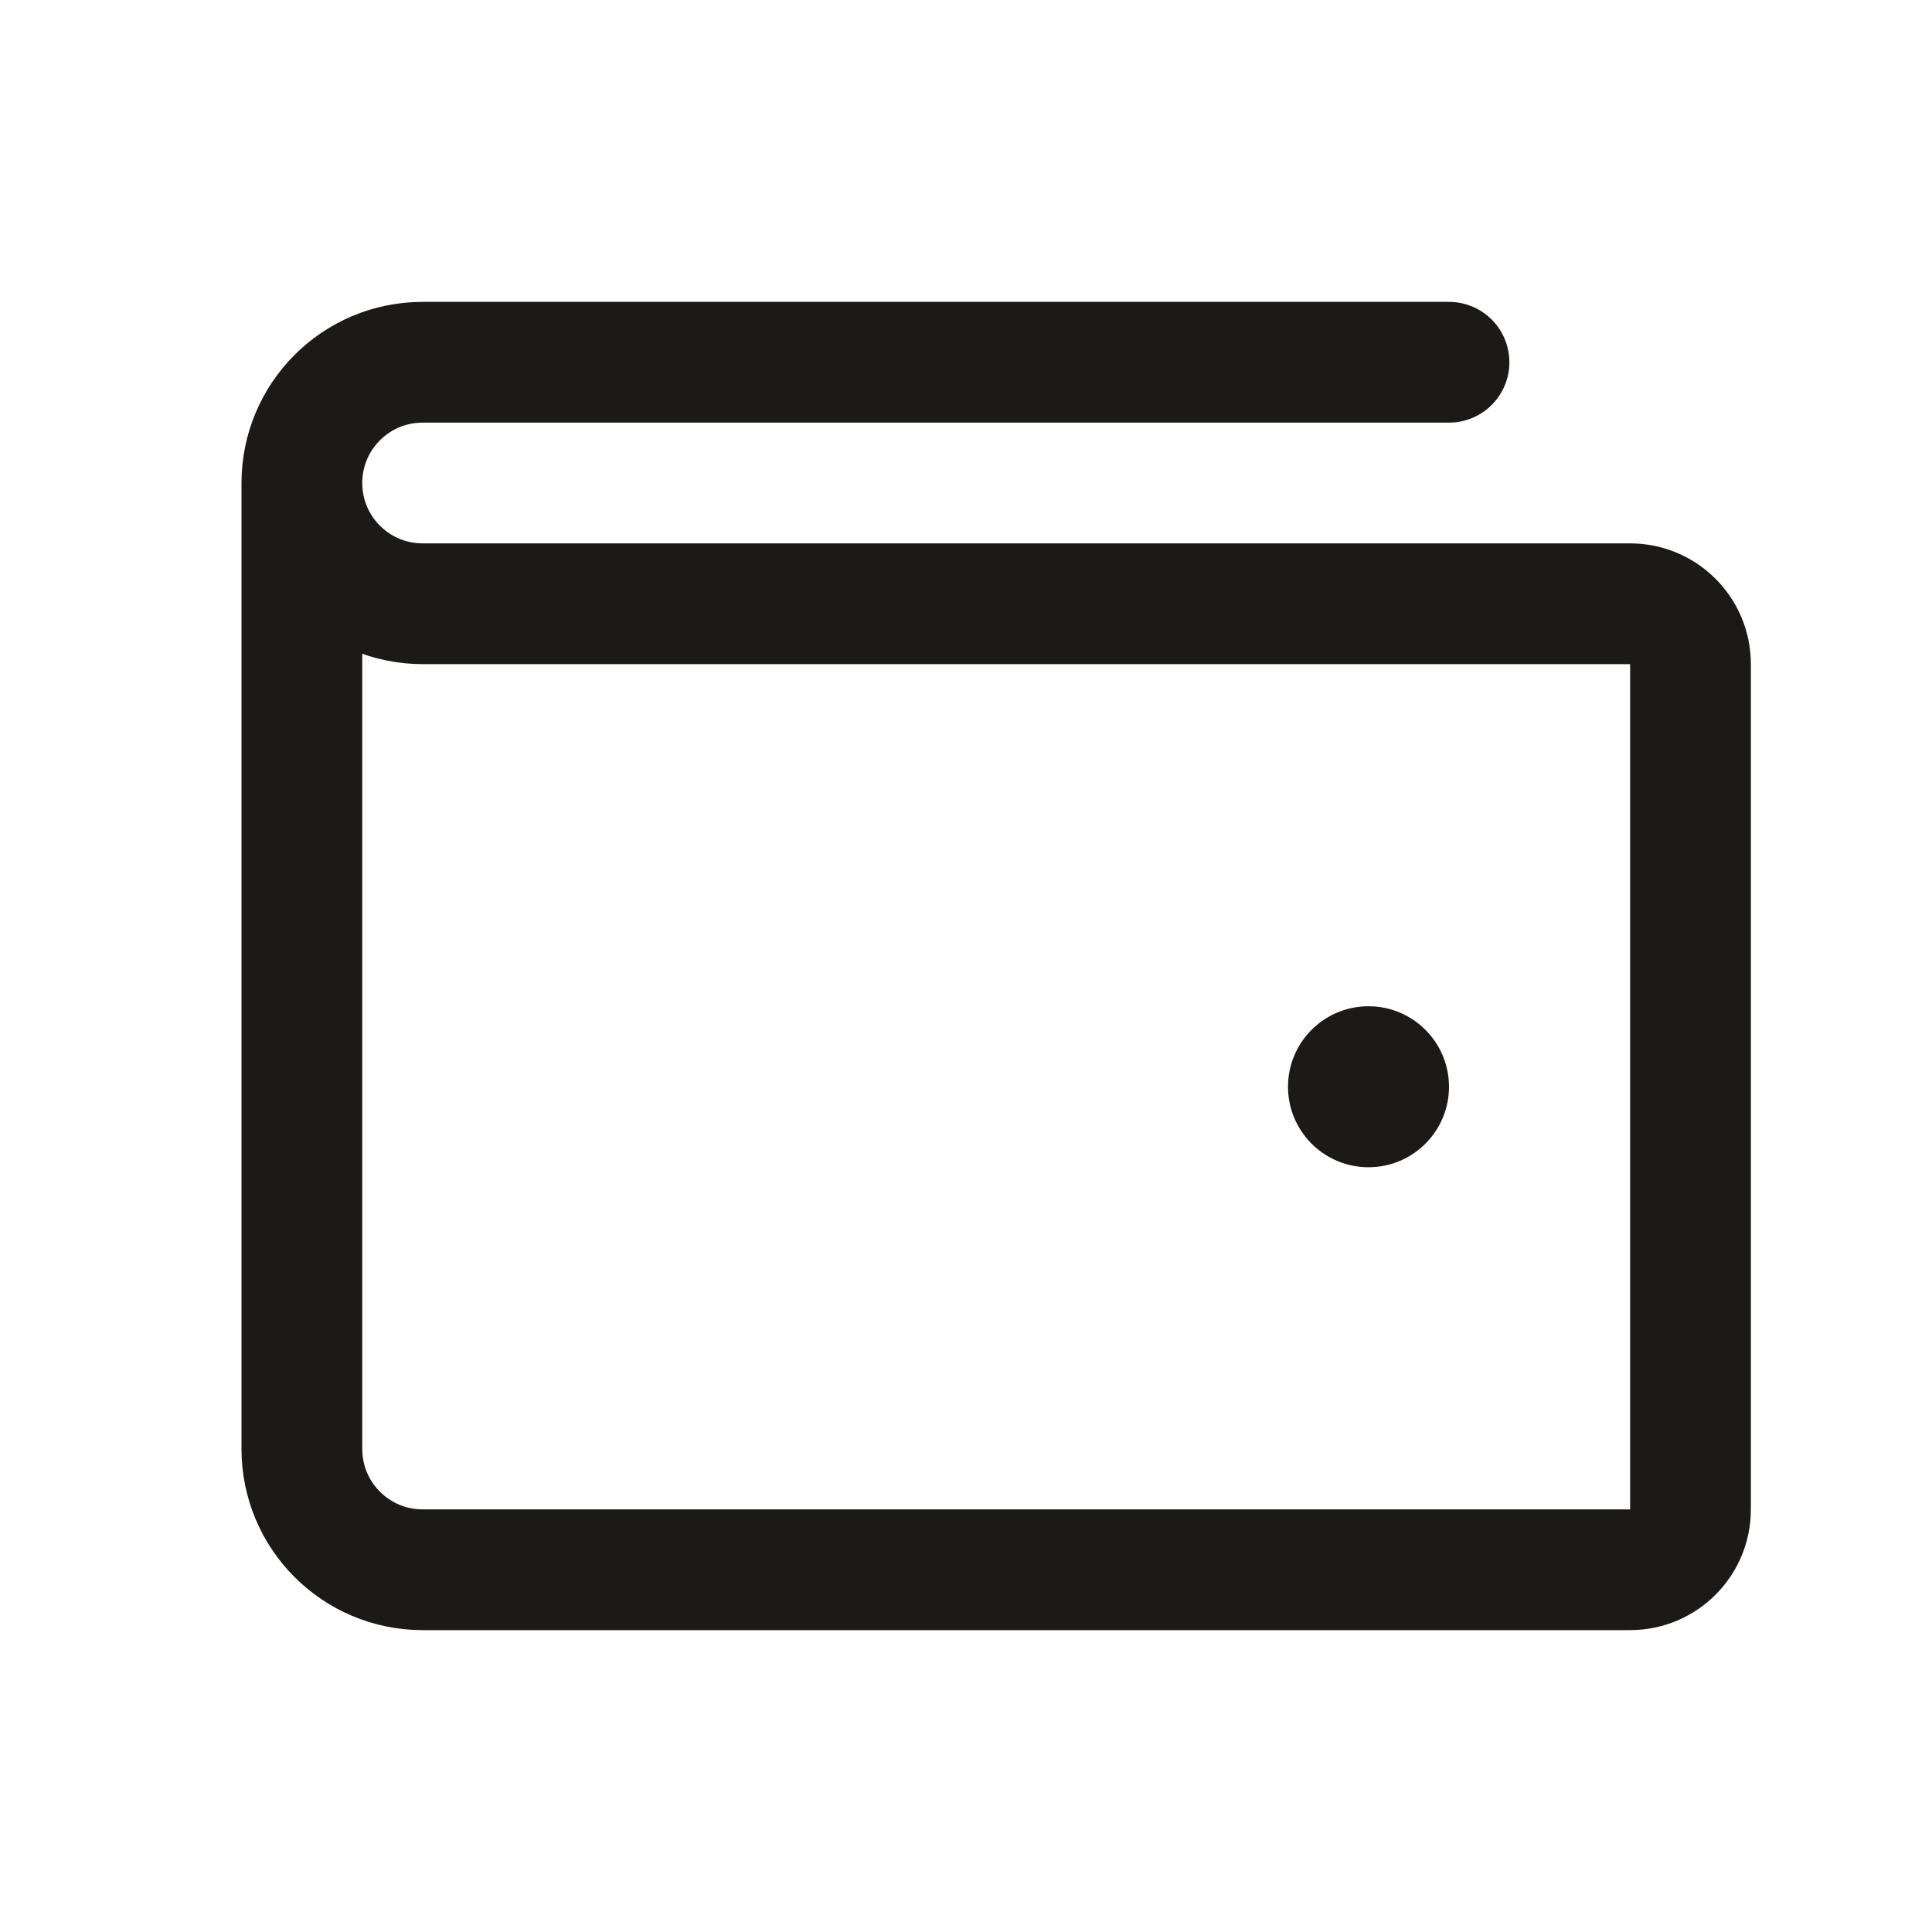
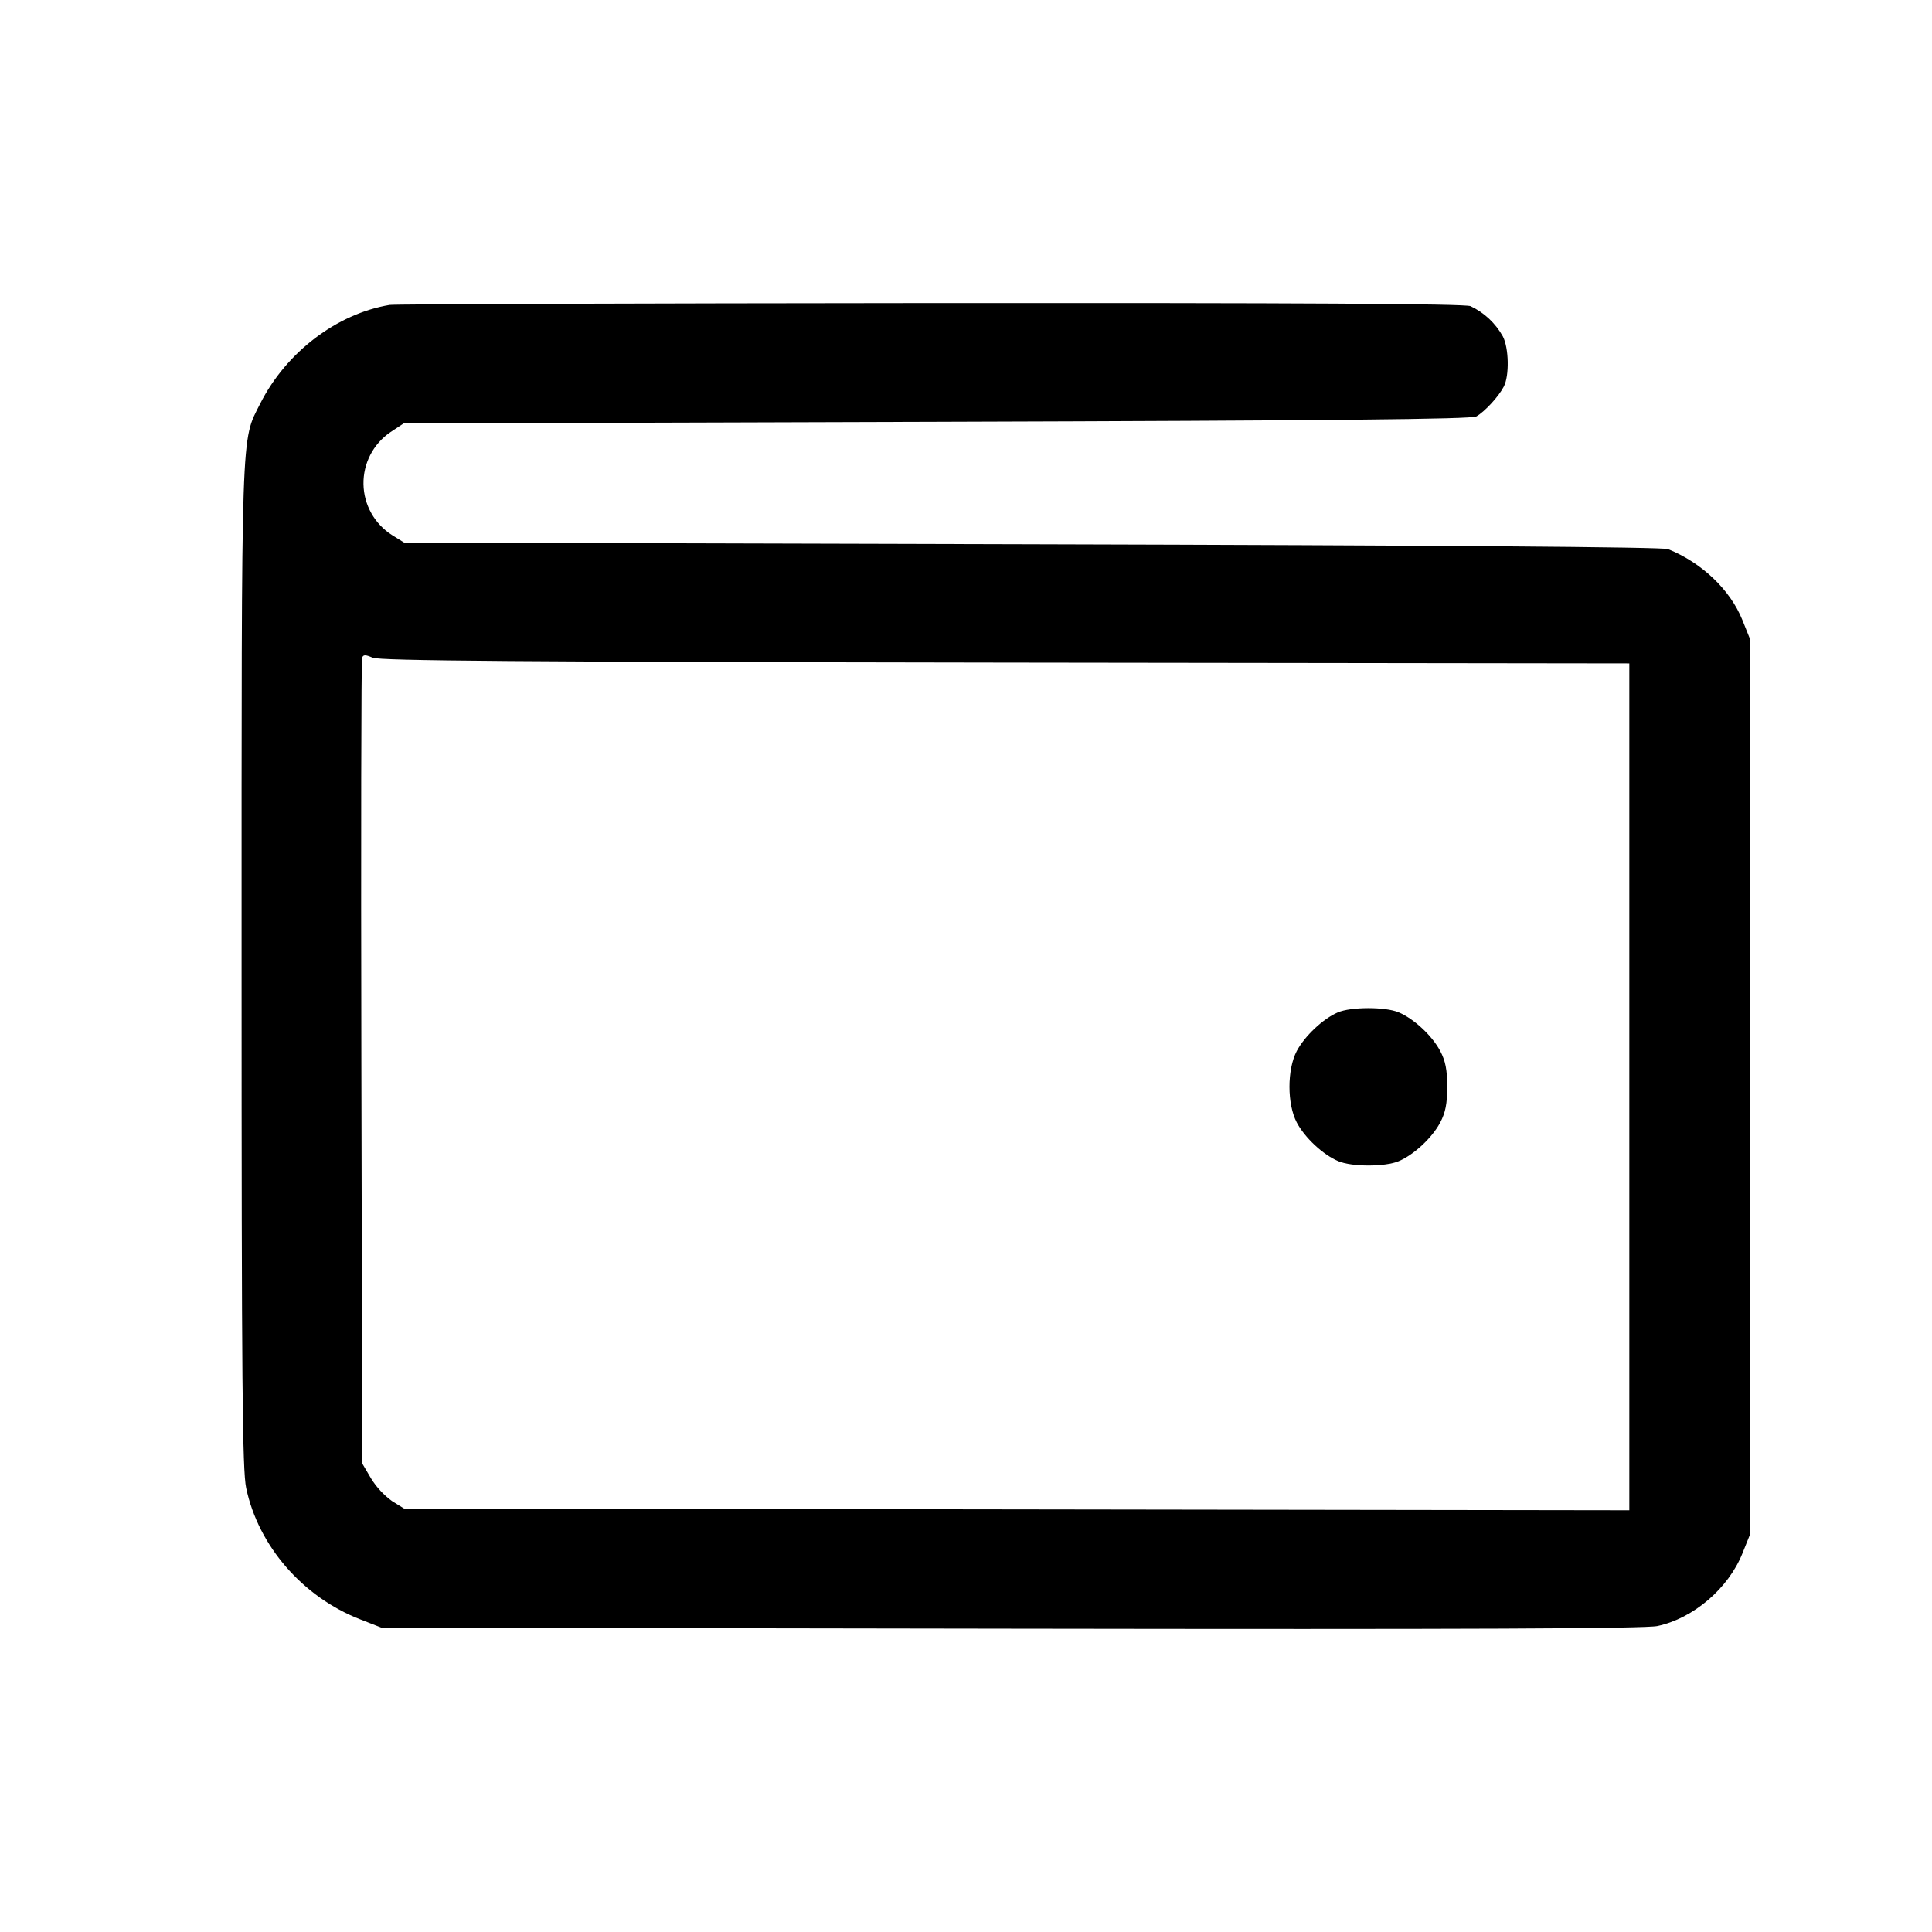
<svg xmlns="http://www.w3.org/2000/svg" xml:space="preserve" fill="none" viewBox="0 0 24 24">
-   <path stroke="#1B1A19" stroke-linecap="round" stroke-linejoin="round" stroke-width="1.5" d="M3.75 6v12a1.5 1.5 0 0 0 1.5 1.5h15a.75.75 0 0 0 .75-.75V8.25a.75.75 0 0 0-.75-.75h-15A1.5 1.5 0 0 1 3.75 6m0 0a1.5 1.5 0 0 1 1.5-1.5H18" />
-   <path fill="#1B1A19" d="M18 13.5a1 1 0 1 1-2 0 1 1 0 0 1 2 0" />
+   <path fill="#000" fill-rule="evenodd" d="M4.84 3.788c-.657.11-1.285.588-1.607 1.225-.241.478-.232.193-.232 6.987 0 5.187.01 6.264.057 6.485.152.72.702 1.353 1.416 1.631l.266.104 7.82.012c5.706.009 7.877 0 8.03-.033.445-.095.879-.466 1.054-.9l.096-.239V7.94l-.096-.239c-.151-.375-.506-.713-.924-.88-.065-.026-2.857-.047-7.9-.06l-7.8-.021-.15-.093a.765.765 0 0 1-.022-1.277l.166-.11 6.623-.02c4.933-.015 6.643-.032 6.703-.067.106-.061.278-.248.341-.371.07-.135.063-.479-.012-.623a.9.9 0 0 0-.402-.376c-.078-.03-2.136-.041-6.72-.038-3.634.003-6.652.013-6.707.023m7.65 4.443 7.75.01v10.52l-7.61-.011-7.61-.01-.15-.093a1 1 0 0 1-.26-.28l-.11-.187-.011-4.979c-.006-2.739-.002-5.002.009-5.03.015-.04.041-.04.131-.001.087.039 1.804.052 7.861.061m4.127 4.346c-.183.079-.41.294-.508.479-.121.229-.121.659 0 .888.1.19.328.402.517.481.169.071.579.071.748 0 .189-.079.417-.291.517-.481.065-.123.087-.234.087-.444s-.022-.321-.087-.444c-.1-.19-.328-.402-.517-.481-.166-.07-.596-.069-.757.002" />
</svg>
